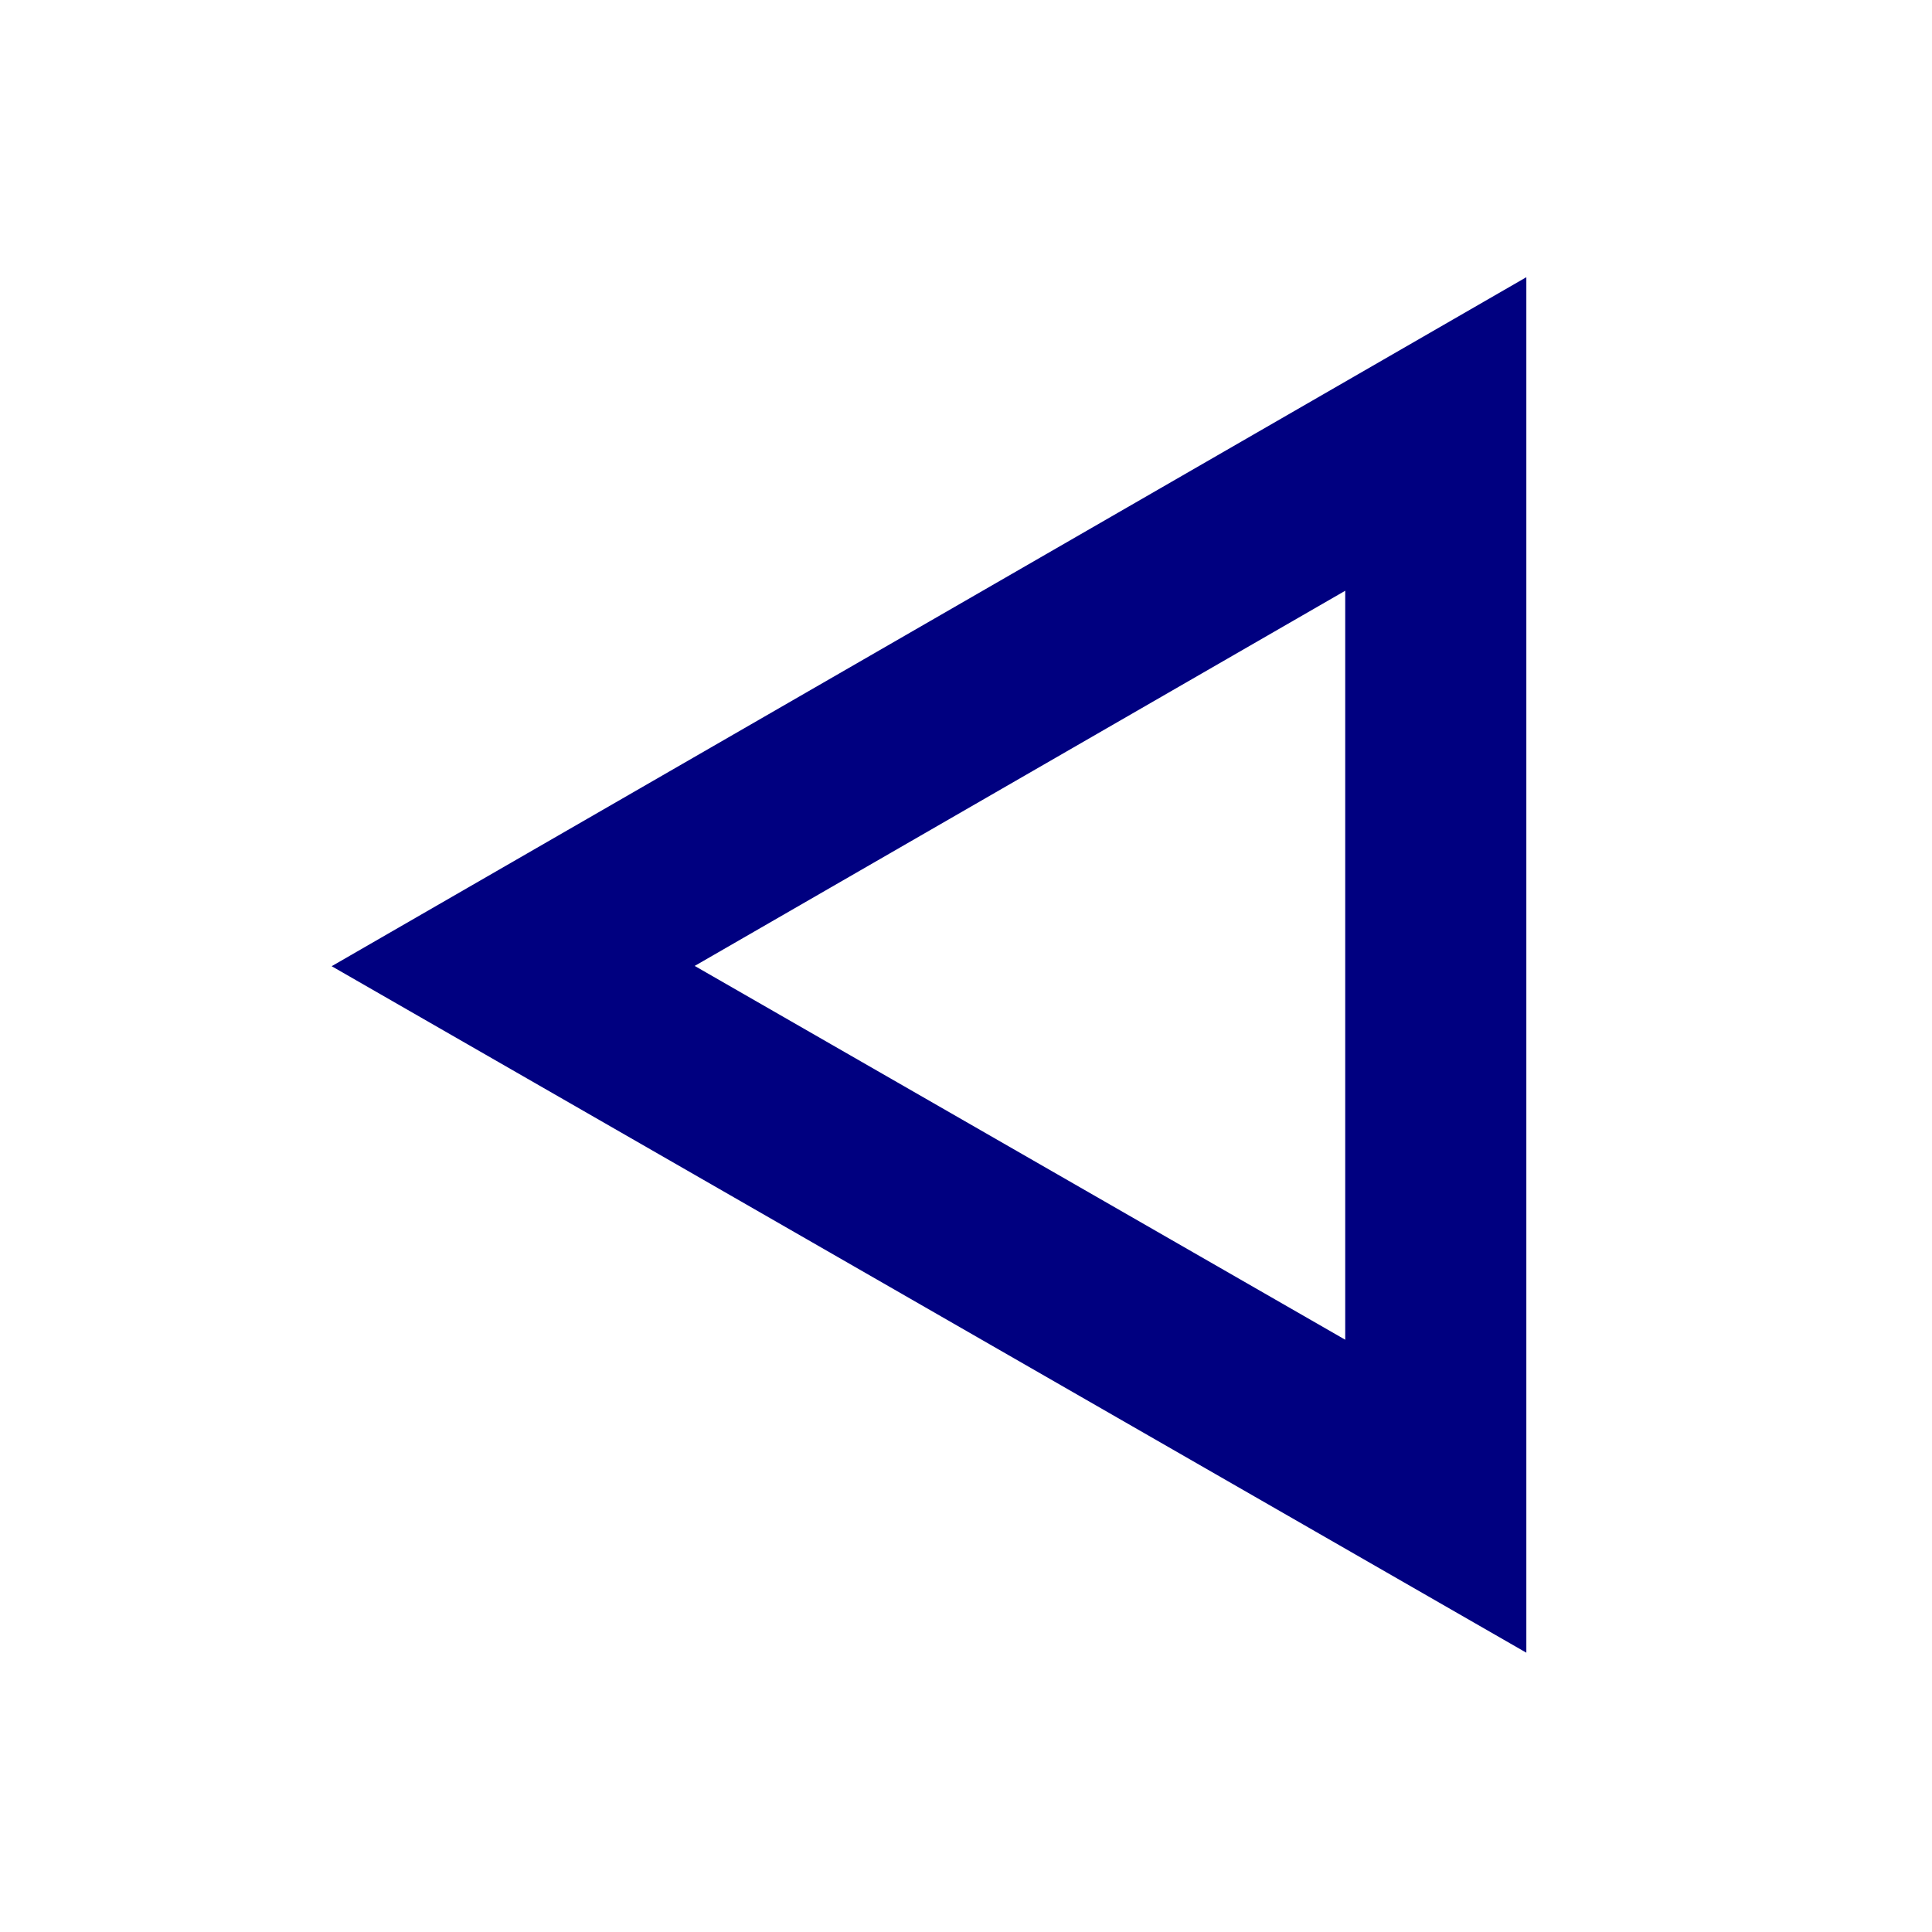
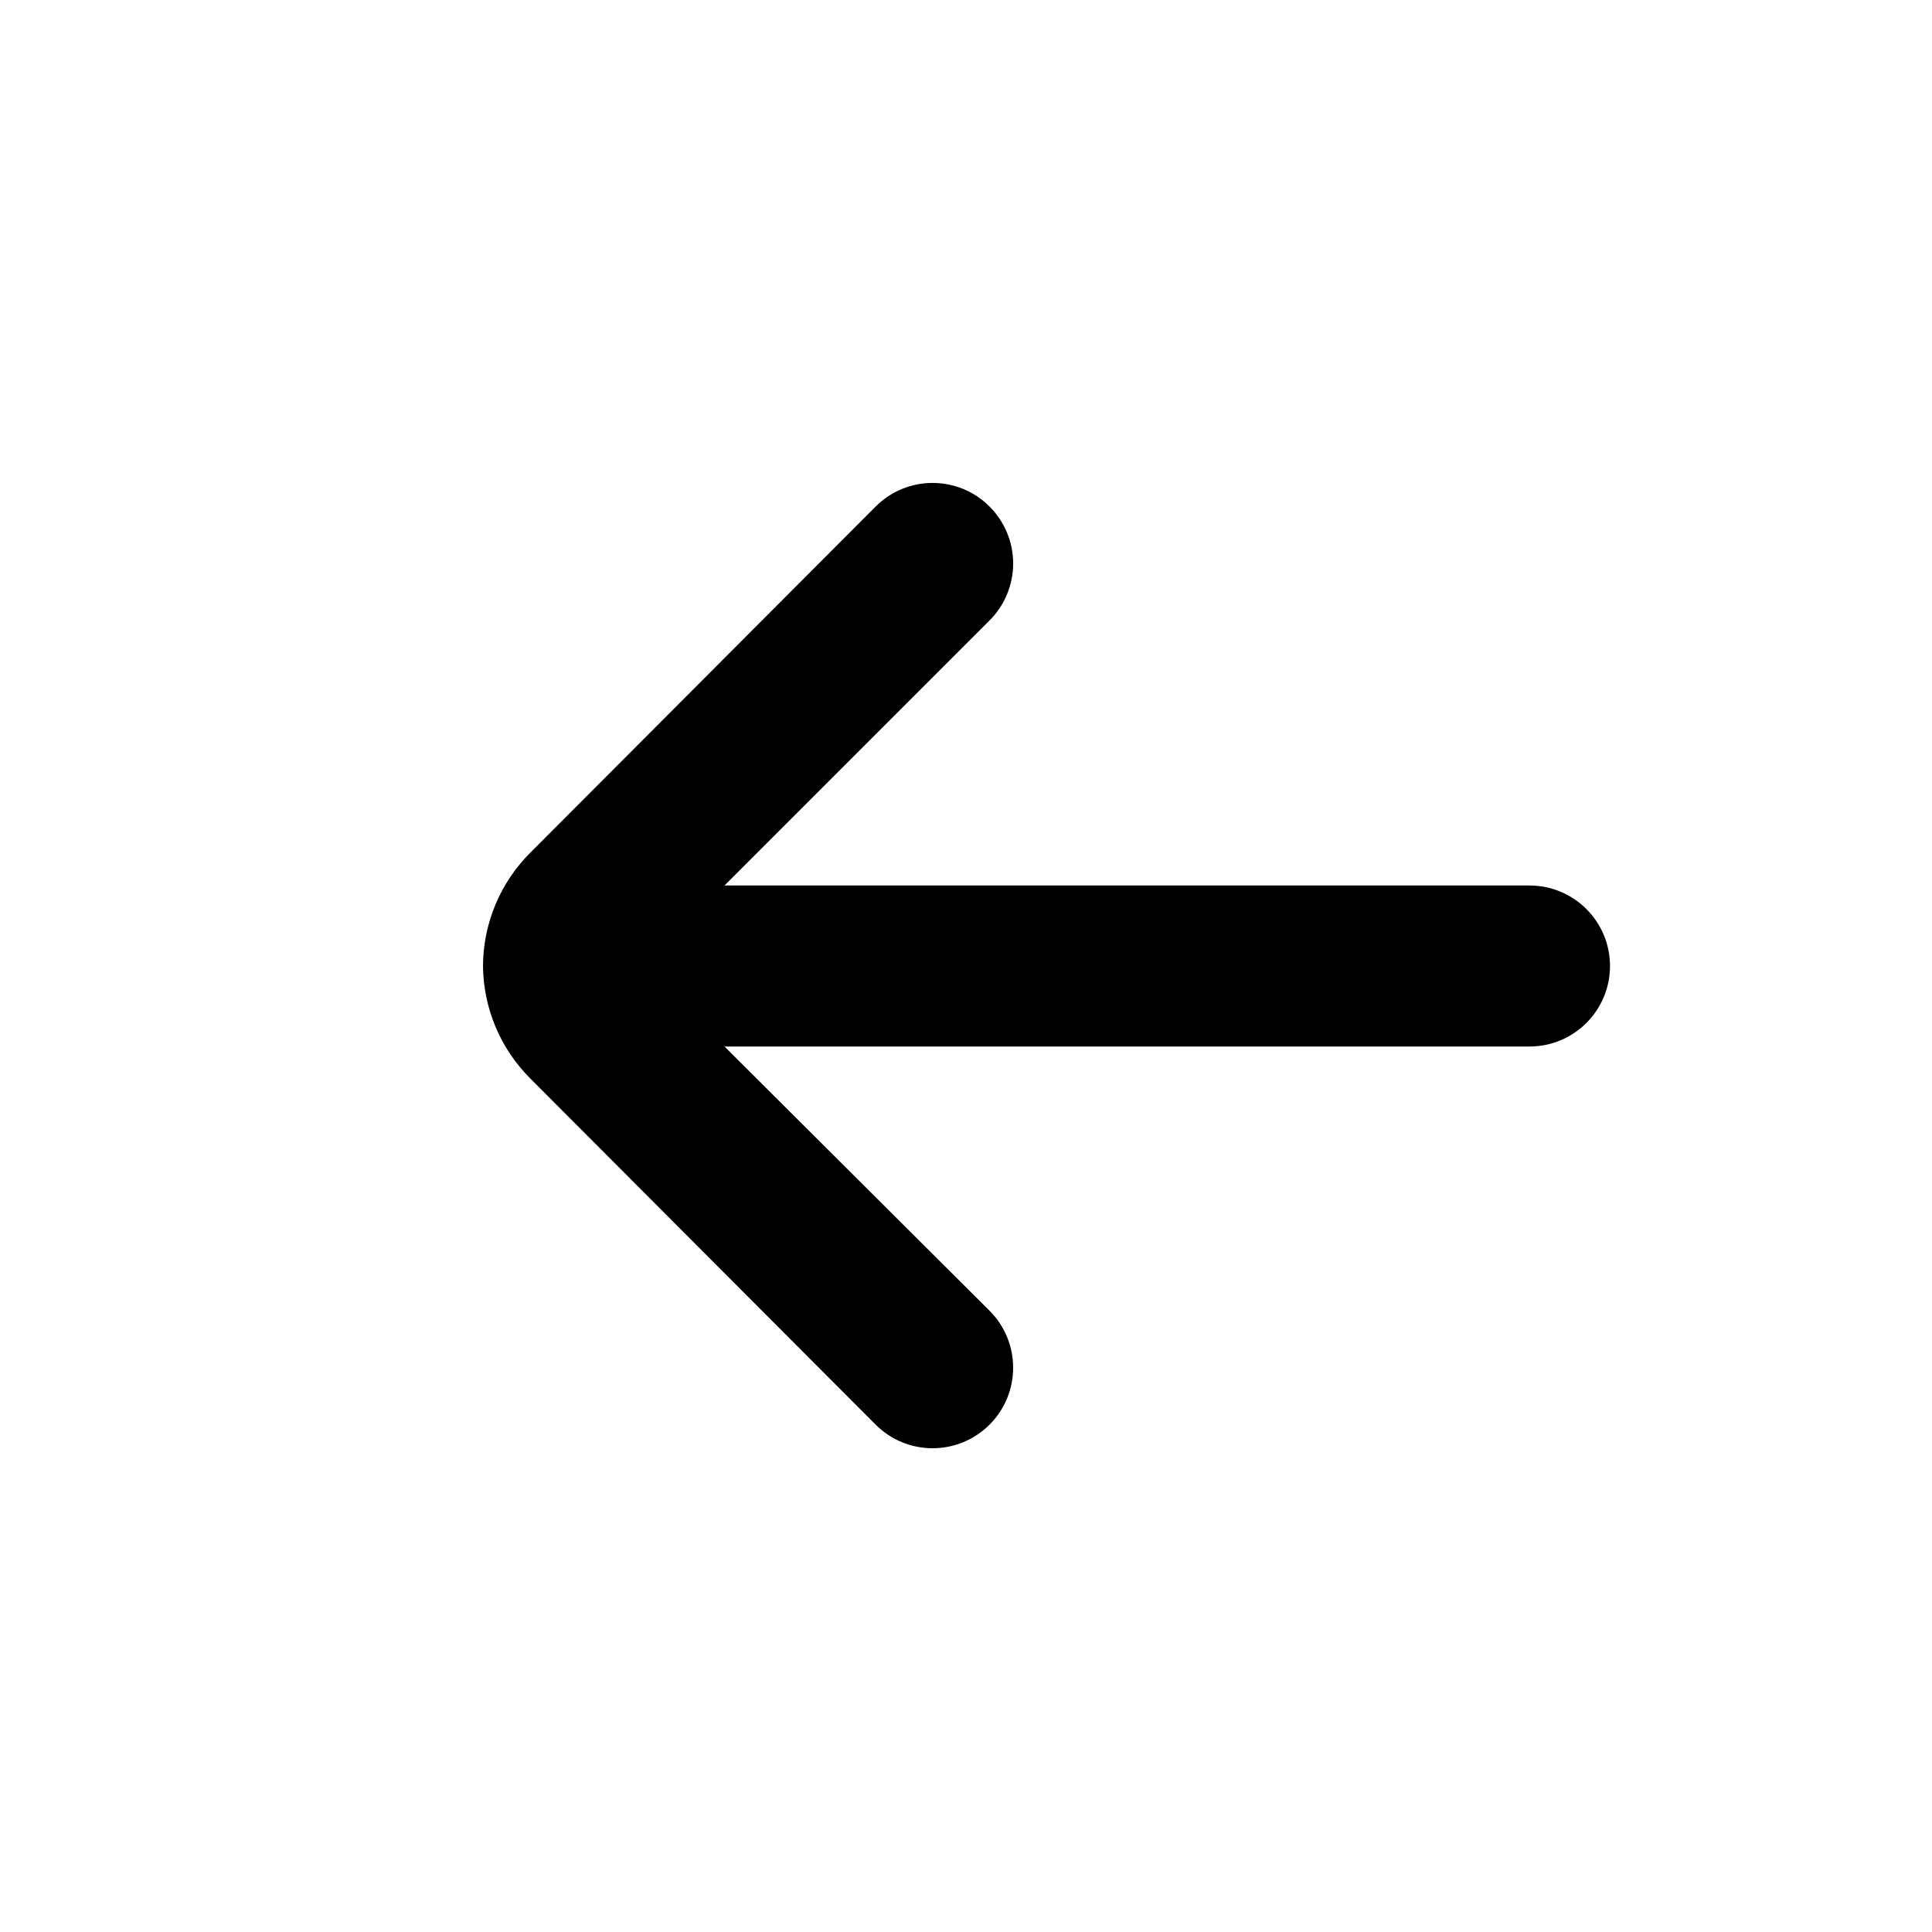
- <svg xmlns="http://www.w3.org/2000/svg" stroke="navy" stroke-width="3" fill="none" width="800px" height="800px" viewBox="-8.5 0 32 32" version="1.1">
-   <path d="M15.281 7.188v17.594l-15.281-8.781z" />
+ <svg xmlns="http://www.w3.org/2000/svg" id="Outline" viewBox="0 0 24 24" width="512" height="512">
+   <path d="M19,11H9l3.29-3.29a1,1,0,0,0,0-1.42,1,1,0,0,0-1.41,0l-4.29,4.3A2,2,0,0,0,6,12H6a2,2,0,0,0,.59,1.4l4.29,4.3a1,1,0,1,0,1.41-1.42L9,13H19a1,1,0,0,0,0-2Z" />
</svg>
